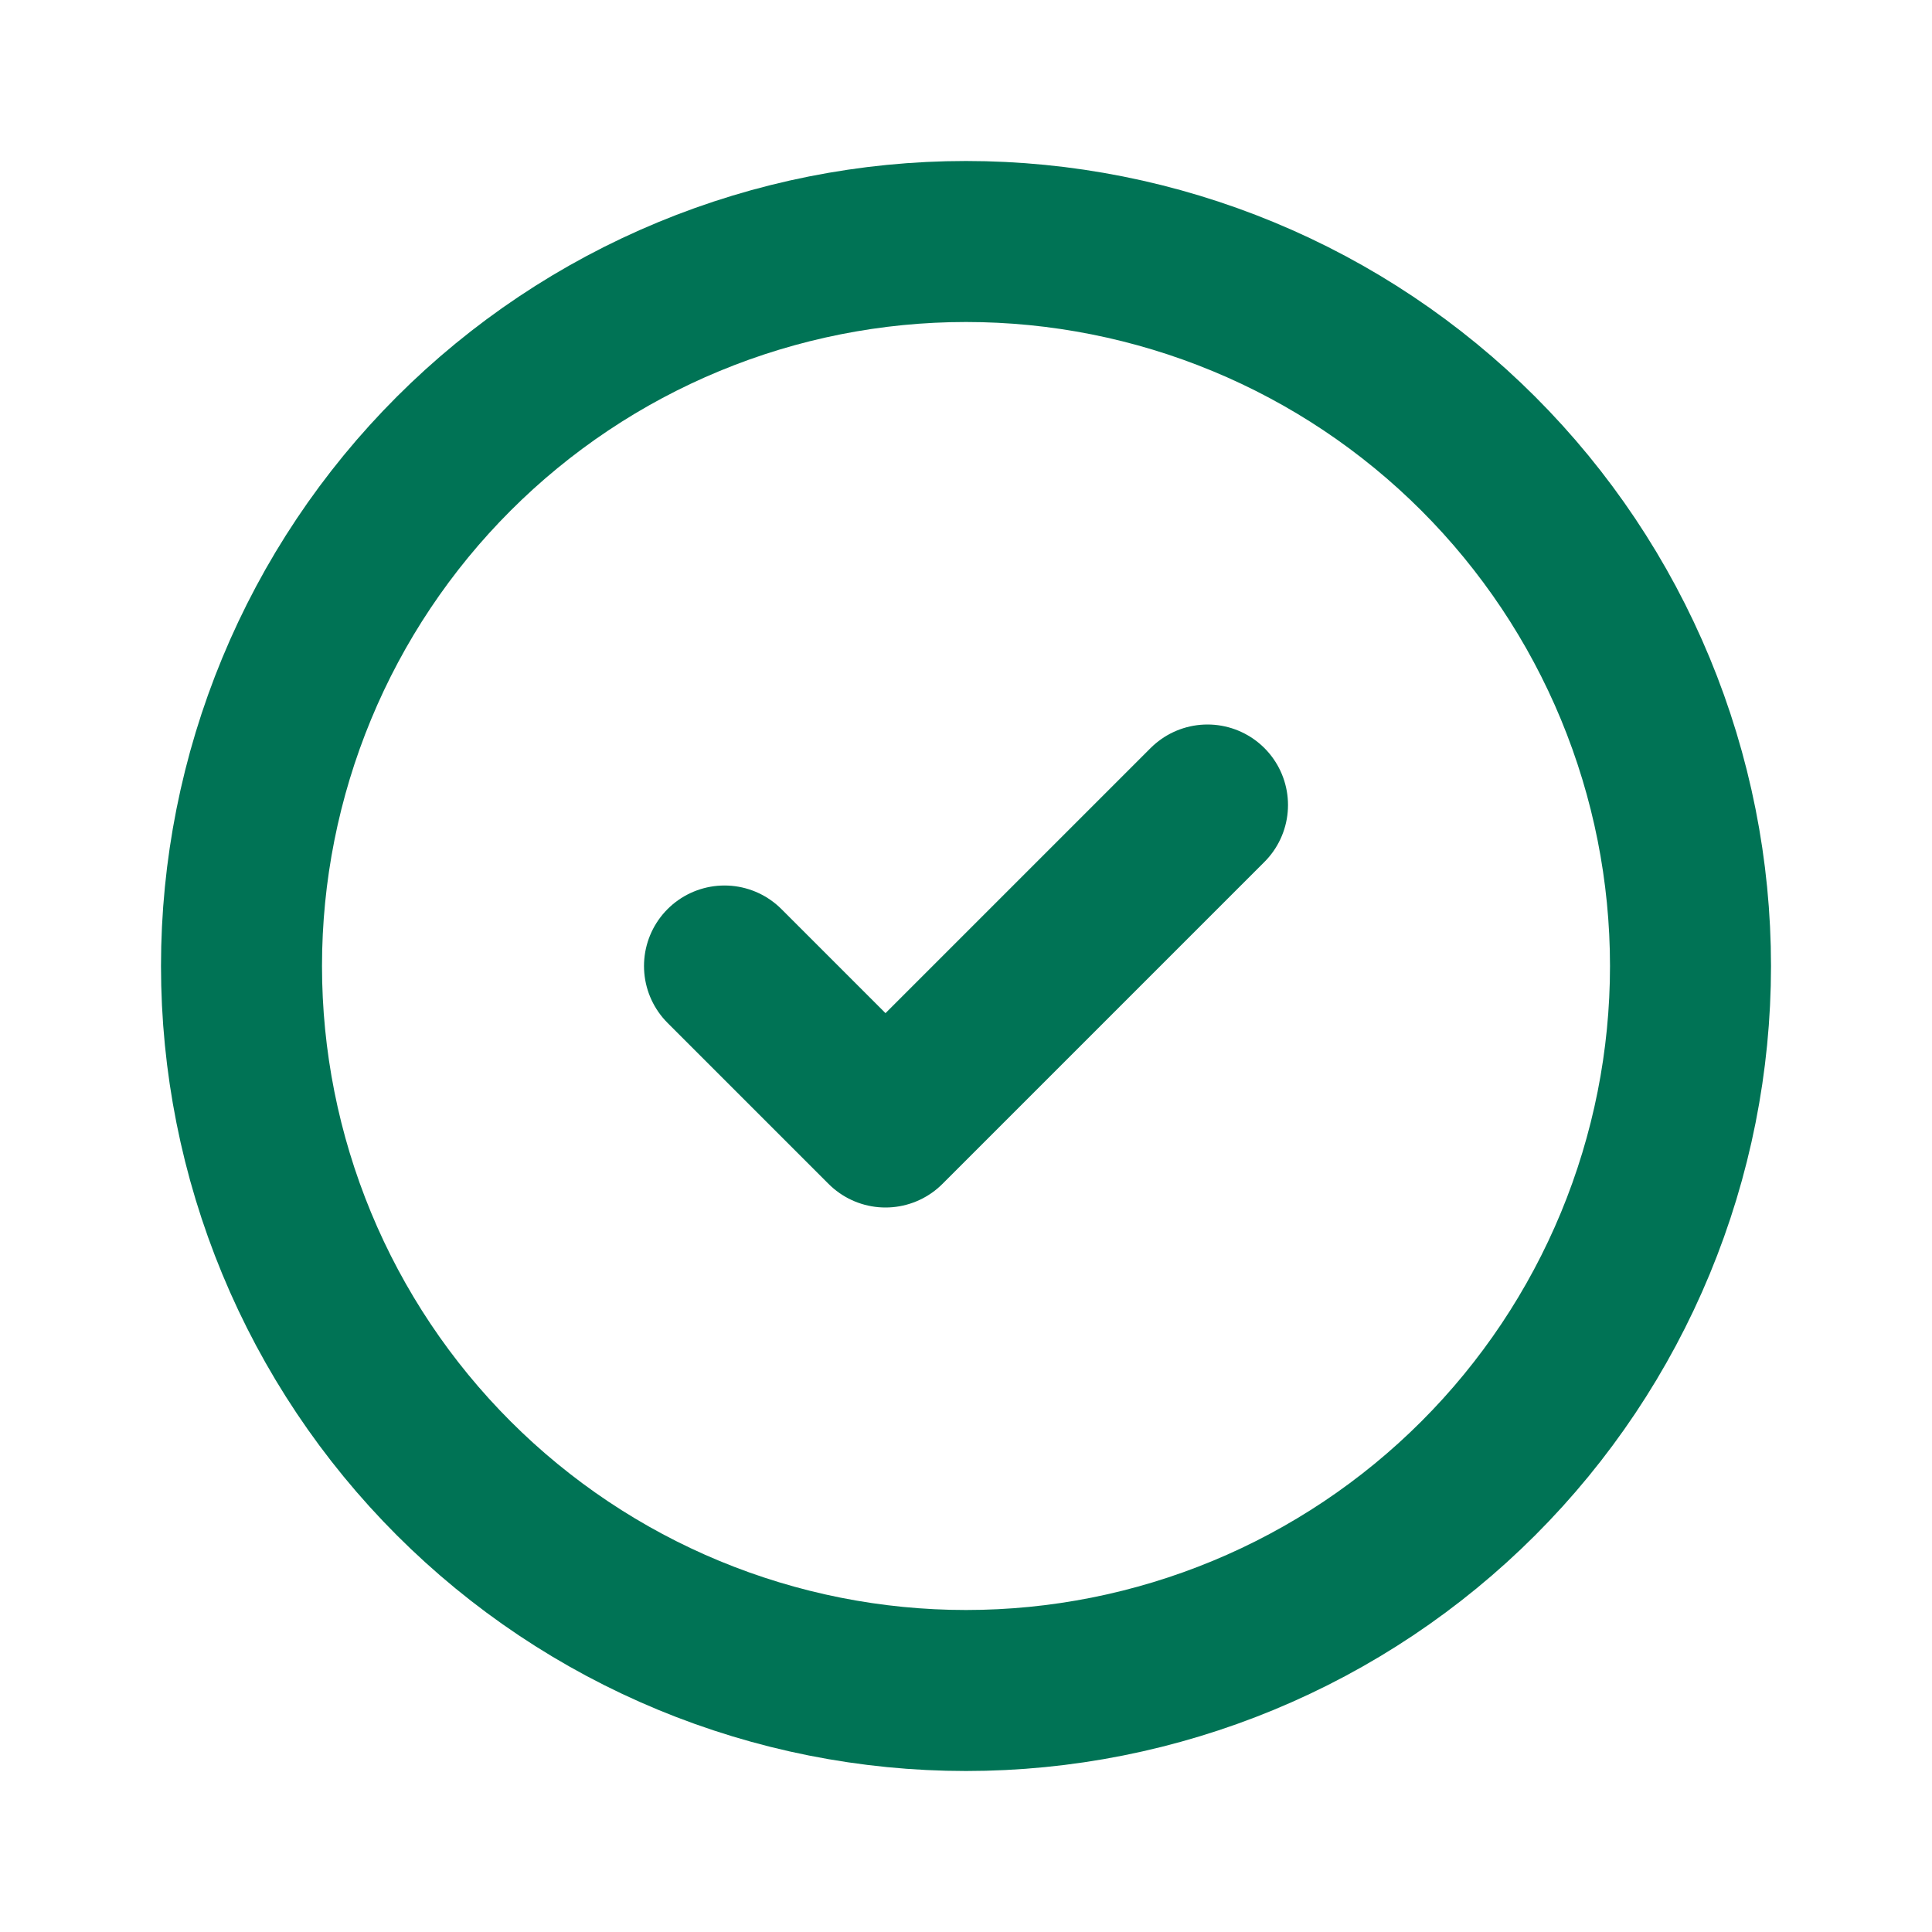
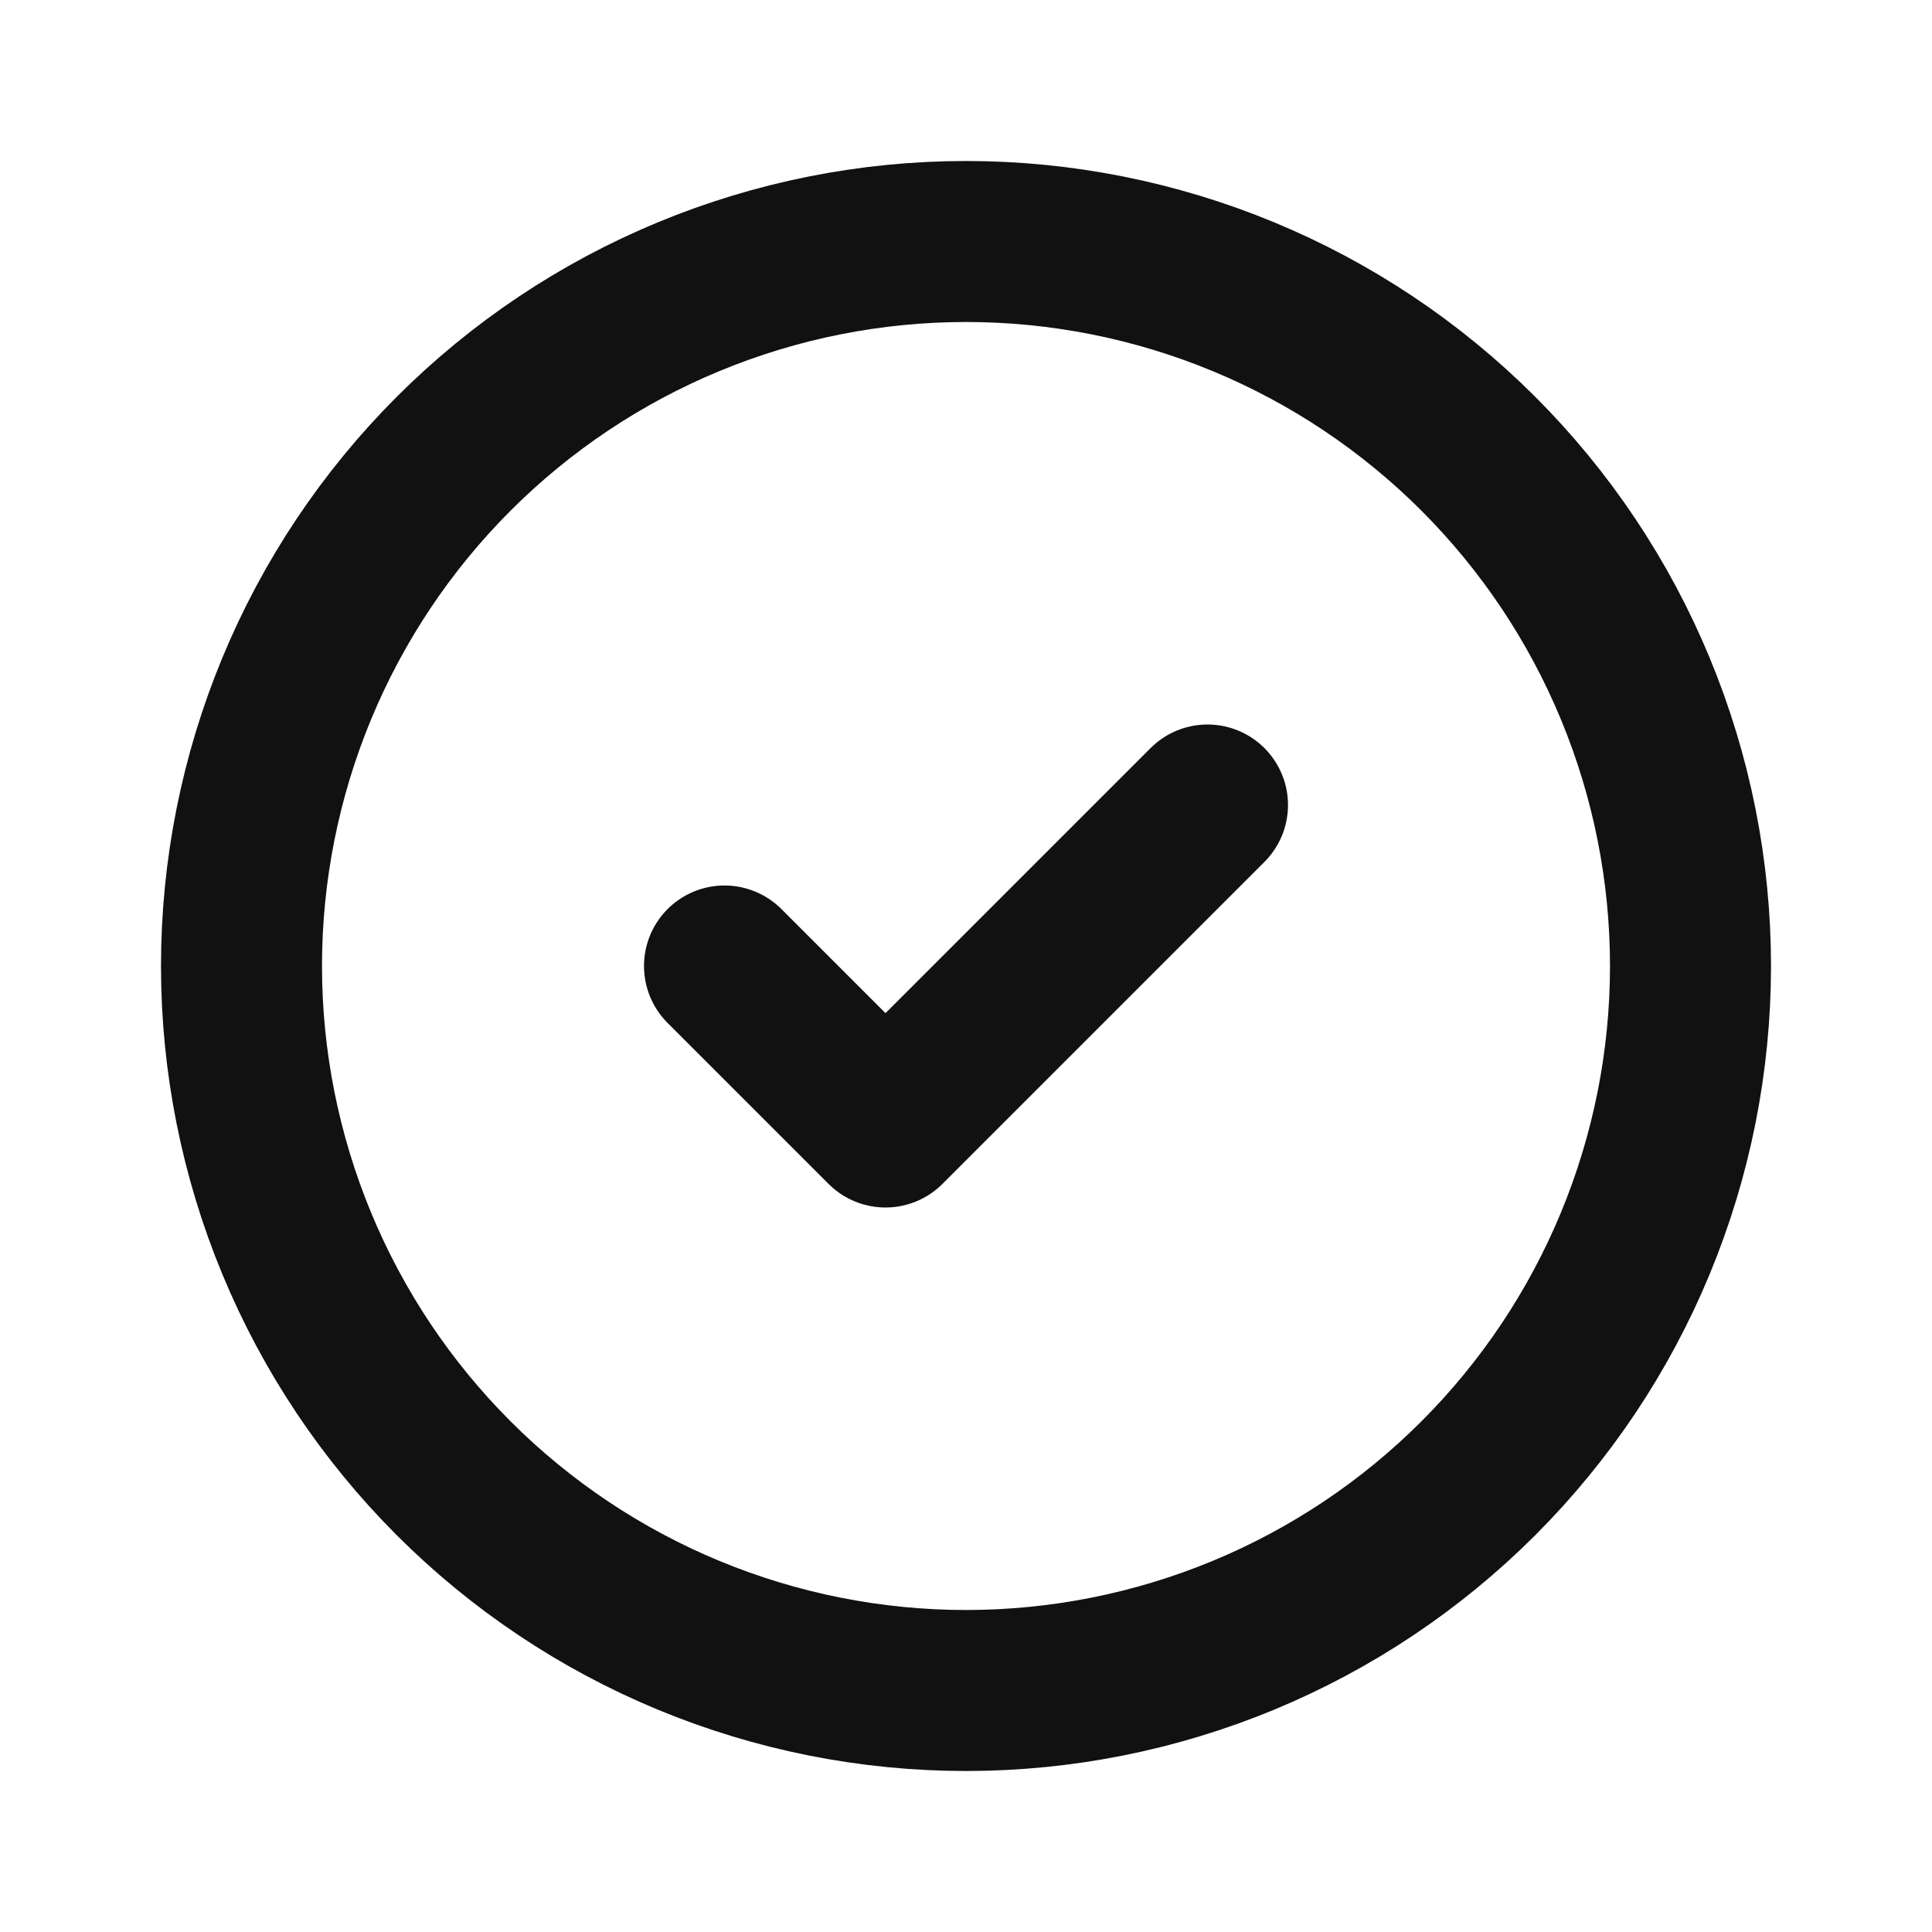
<svg xmlns="http://www.w3.org/2000/svg" width="24" height="24" viewBox="0 0 24 24" fill="none">
-   <path d="M9 12L11 14L15 10M3 12C3 13.182 3.233 14.352 3.685 15.444C4.137 16.536 4.8 17.528 5.636 18.364C6.472 19.2 7.464 19.863 8.556 20.315C9.648 20.767 10.818 21 12 21C13.182 21 14.352 20.767 15.444 20.315C16.536 19.863 17.528 19.2 18.364 18.364C19.2 17.528 19.863 16.536 20.315 15.444C20.767 14.352 21 13.182 21 12C21 10.818 20.767 9.648 20.315 8.556C19.863 7.464 19.2 6.472 18.364 5.636C17.528 4.8 16.536 4.137 15.444 3.685C14.352 3.233 13.182 3 12 3C10.818 3 9.648 3.233 8.556 3.685C7.464 4.137 6.472 4.8 5.636 5.636C4.8 6.472 4.137 7.464 3.685 8.556C3.233 9.648 3 10.818 3 12Z" stroke="#007355" stroke-width="2" stroke-linecap="round" stroke-linejoin="round" />
+   <path d="M9 12L11 14L15 10M3 12C3 13.182 3.233 14.352 3.685 15.444C4.137 16.536 4.8 17.528 5.636 18.364C6.472 19.2 7.464 19.863 8.556 20.315C9.648 20.767 10.818 21 12 21C13.182 21 14.352 20.767 15.444 20.315C16.536 19.863 17.528 19.2 18.364 18.364C19.2 17.528 19.863 16.536 20.315 15.444C20.767 14.352 21 13.182 21 12C21 10.818 20.767 9.648 20.315 8.556C19.863 7.464 19.2 6.472 18.364 5.636C17.528 4.8 16.536 4.137 15.444 3.685C14.352 3.233 13.182 3 12 3C10.818 3 9.648 3.233 8.556 3.685C7.464 4.137 6.472 4.8 5.636 5.636C4.8 6.472 4.137 7.464 3.685 8.556C3.233 9.648 3 10.818 3 12Z" stroke="#111111" stroke-width="2" stroke-linecap="round" stroke-linejoin="round" />
</svg>
